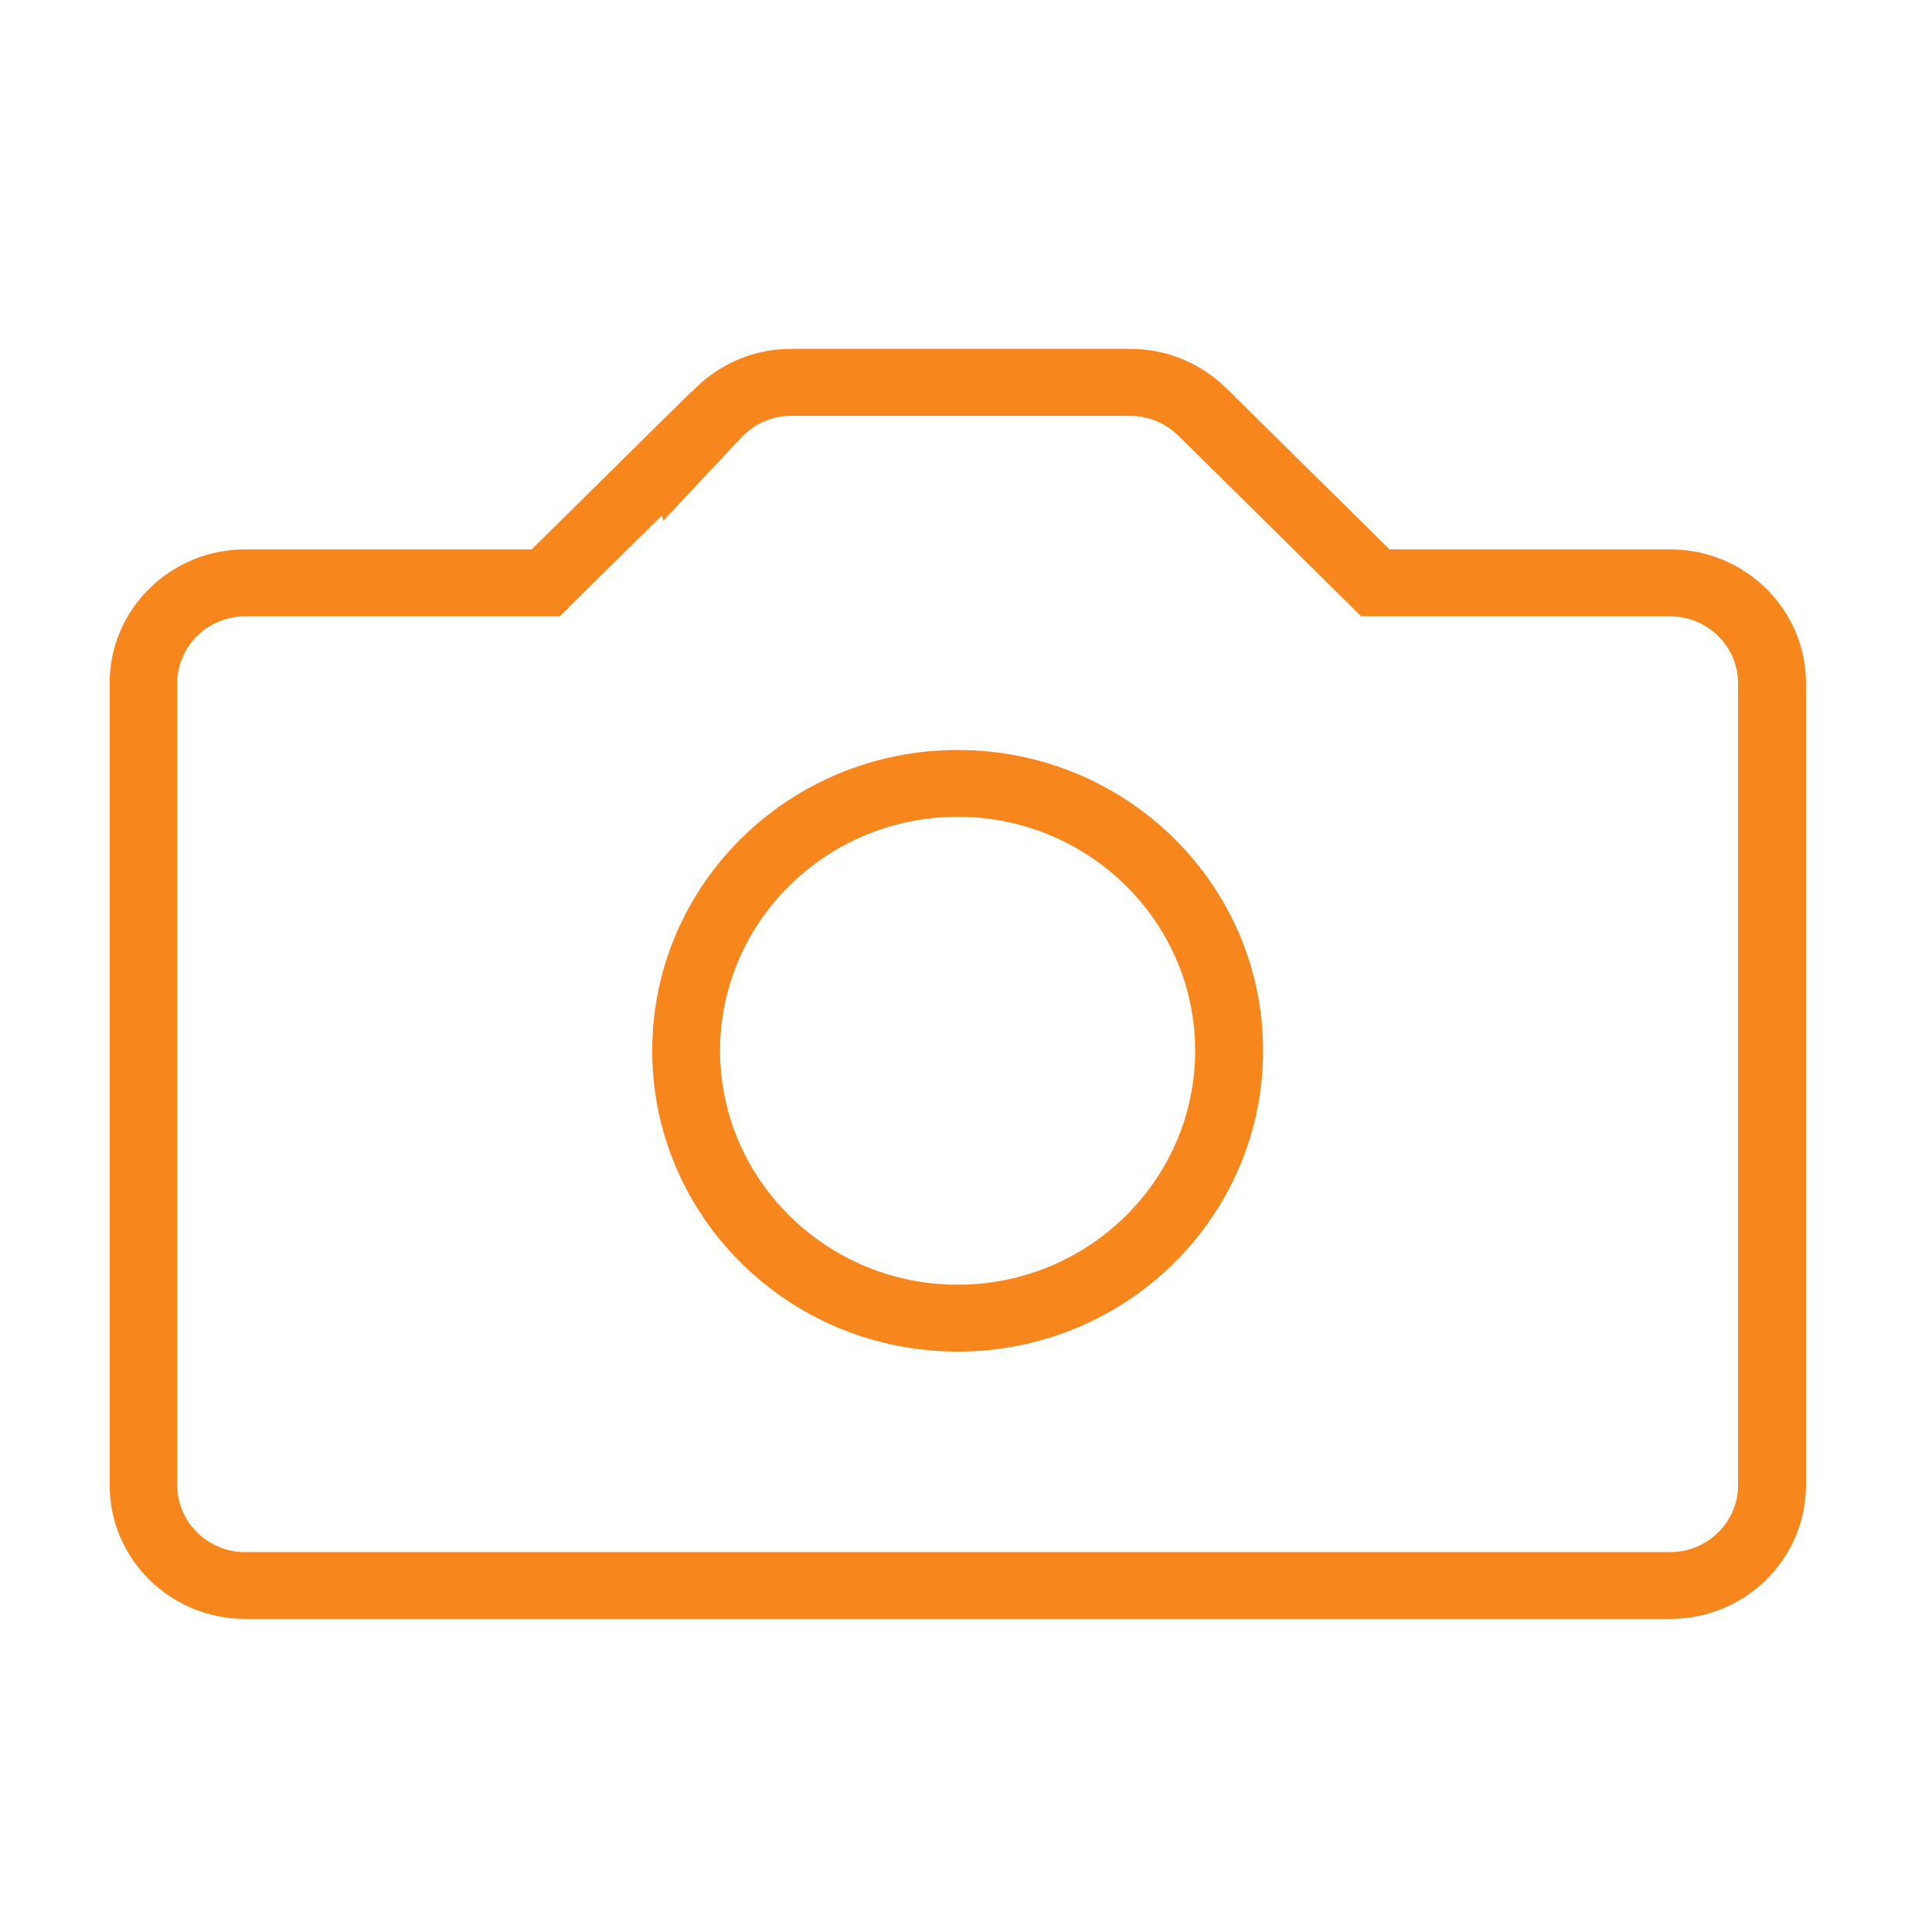
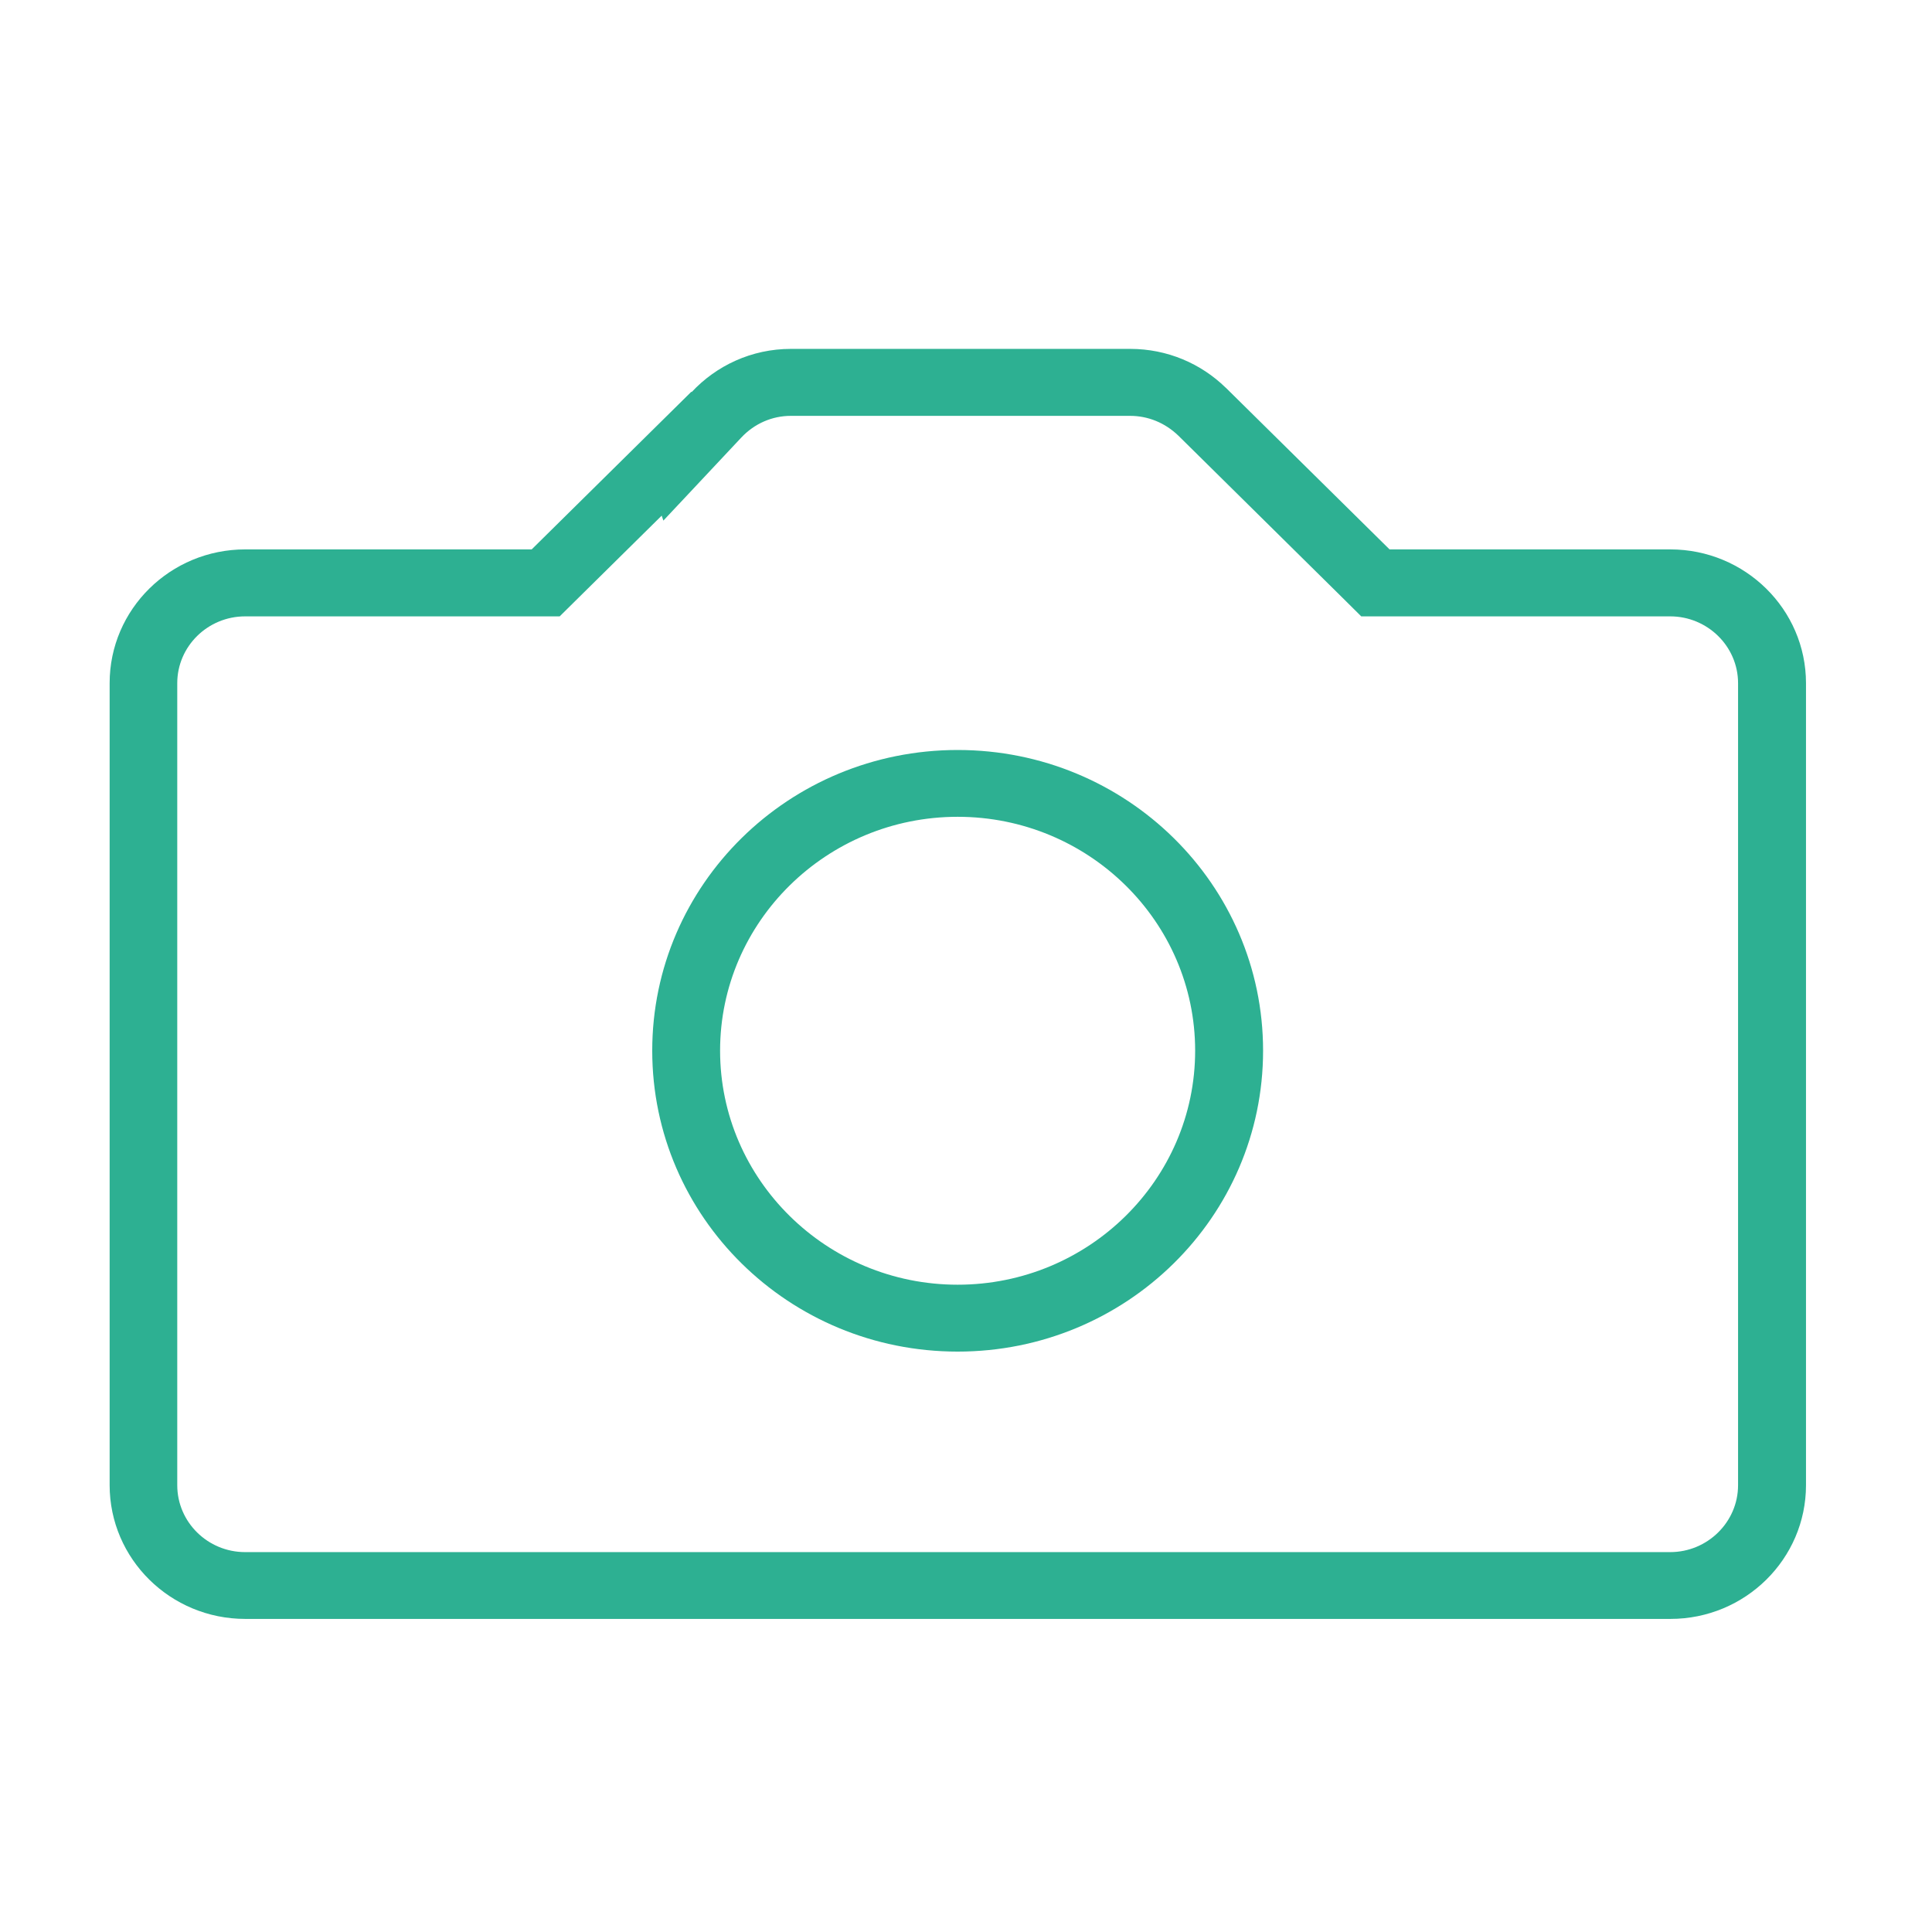
- <svg xmlns="http://www.w3.org/2000/svg" version="1.1" id="Layer_1" x="0px" y="0px" width="24.088px" height="24px" viewBox="113.789 0 24.088 24" enable-background="new 113.789 0 24.088 24" xml:space="preserve" fill="#F7861C">
+ <svg xmlns="http://www.w3.org/2000/svg" version="1.1" id="Layer_1" x="0px" y="0px" width="24.088px" height="24px" viewBox="113.789 0 24.088 24" enable-background="new 113.789 0 24.088 24" xml:space="preserve" fill="#2db092">
  <g>
    <path d="M134.613,6.85h-3.499l-2.035-2.009c-0.003-0.002-0.004-0.004-0.006-0.006l-0.004-0.003l0,0   c-0.306-0.298-0.725-0.482-1.189-0.482h-4.23c-0.491,0-0.93,0.209-1.238,0.539l-0.003-0.005l-1.991,1.966h-3.571   c-0.935,0-1.691,0.747-1.691,1.667v10c0,0.92,0.757,1.668,1.691,1.668h17.768c0.934,0,1.691-0.748,1.691-1.668v-10   C136.305,7.597,135.547,6.85,134.613,6.85z M135.459,18.518c0,0.459-0.381,0.834-0.846,0.834h-17.768   c-0.466,0-0.846-0.374-0.846-0.834v-10c0-0.459,0.38-0.833,0.846-0.833h3.571h0.351l0.248-0.245l1.024-1.011l0.021,0.062   l0.971-1.035c0.164-0.175,0.385-0.271,0.618-0.271h4.23c0.223,0,0.435,0.086,0.602,0.247l2.033,2.008l0.247,0.245h0.353h3.499   c0.465,0,0.846,0.374,0.846,0.833V18.518L135.459,18.518z" />
    <path d="M125.729,9.351c-2.104,0-3.808,1.678-3.808,3.749c0,2.072,1.703,3.752,3.808,3.752c2.104,0,3.808-1.68,3.808-3.752   C129.537,11.028,127.833,9.351,125.729,9.351z M125.729,16.018c-1.633,0-2.962-1.31-2.962-2.918s1.329-2.916,2.962-2.916   s2.961,1.307,2.961,2.916S127.362,16.018,125.729,16.018z" />
  </g>
</svg>
